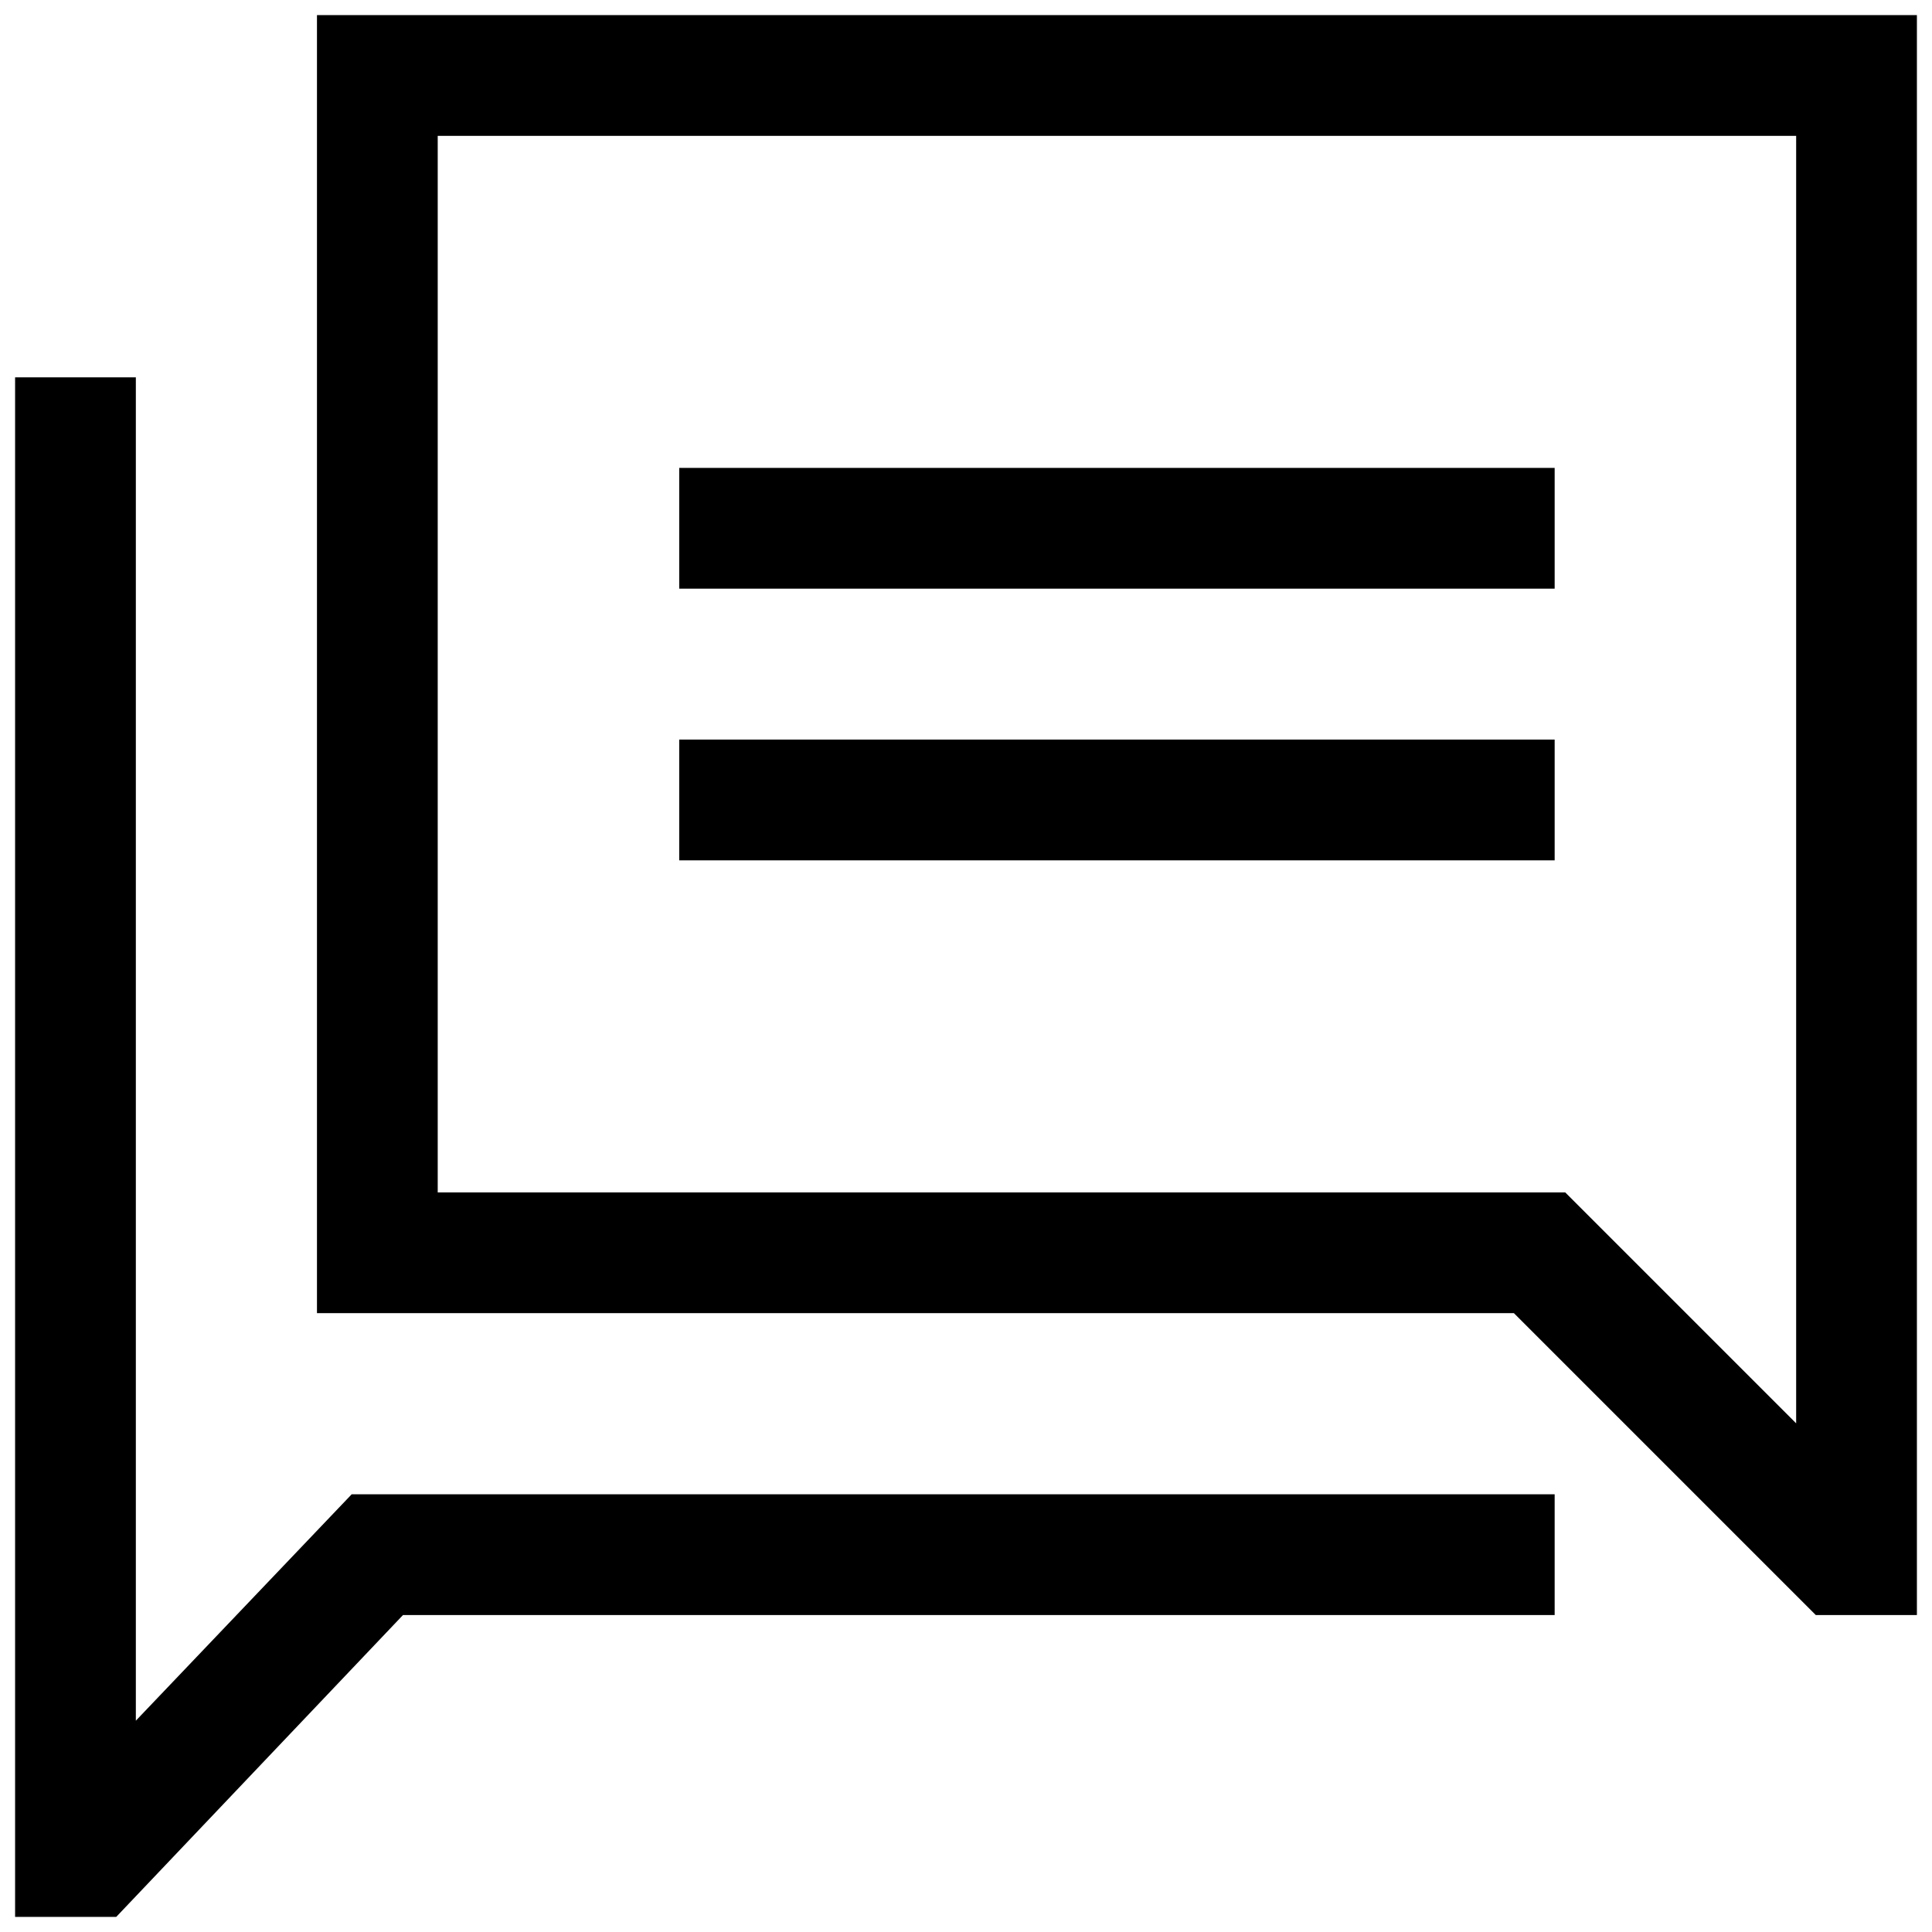
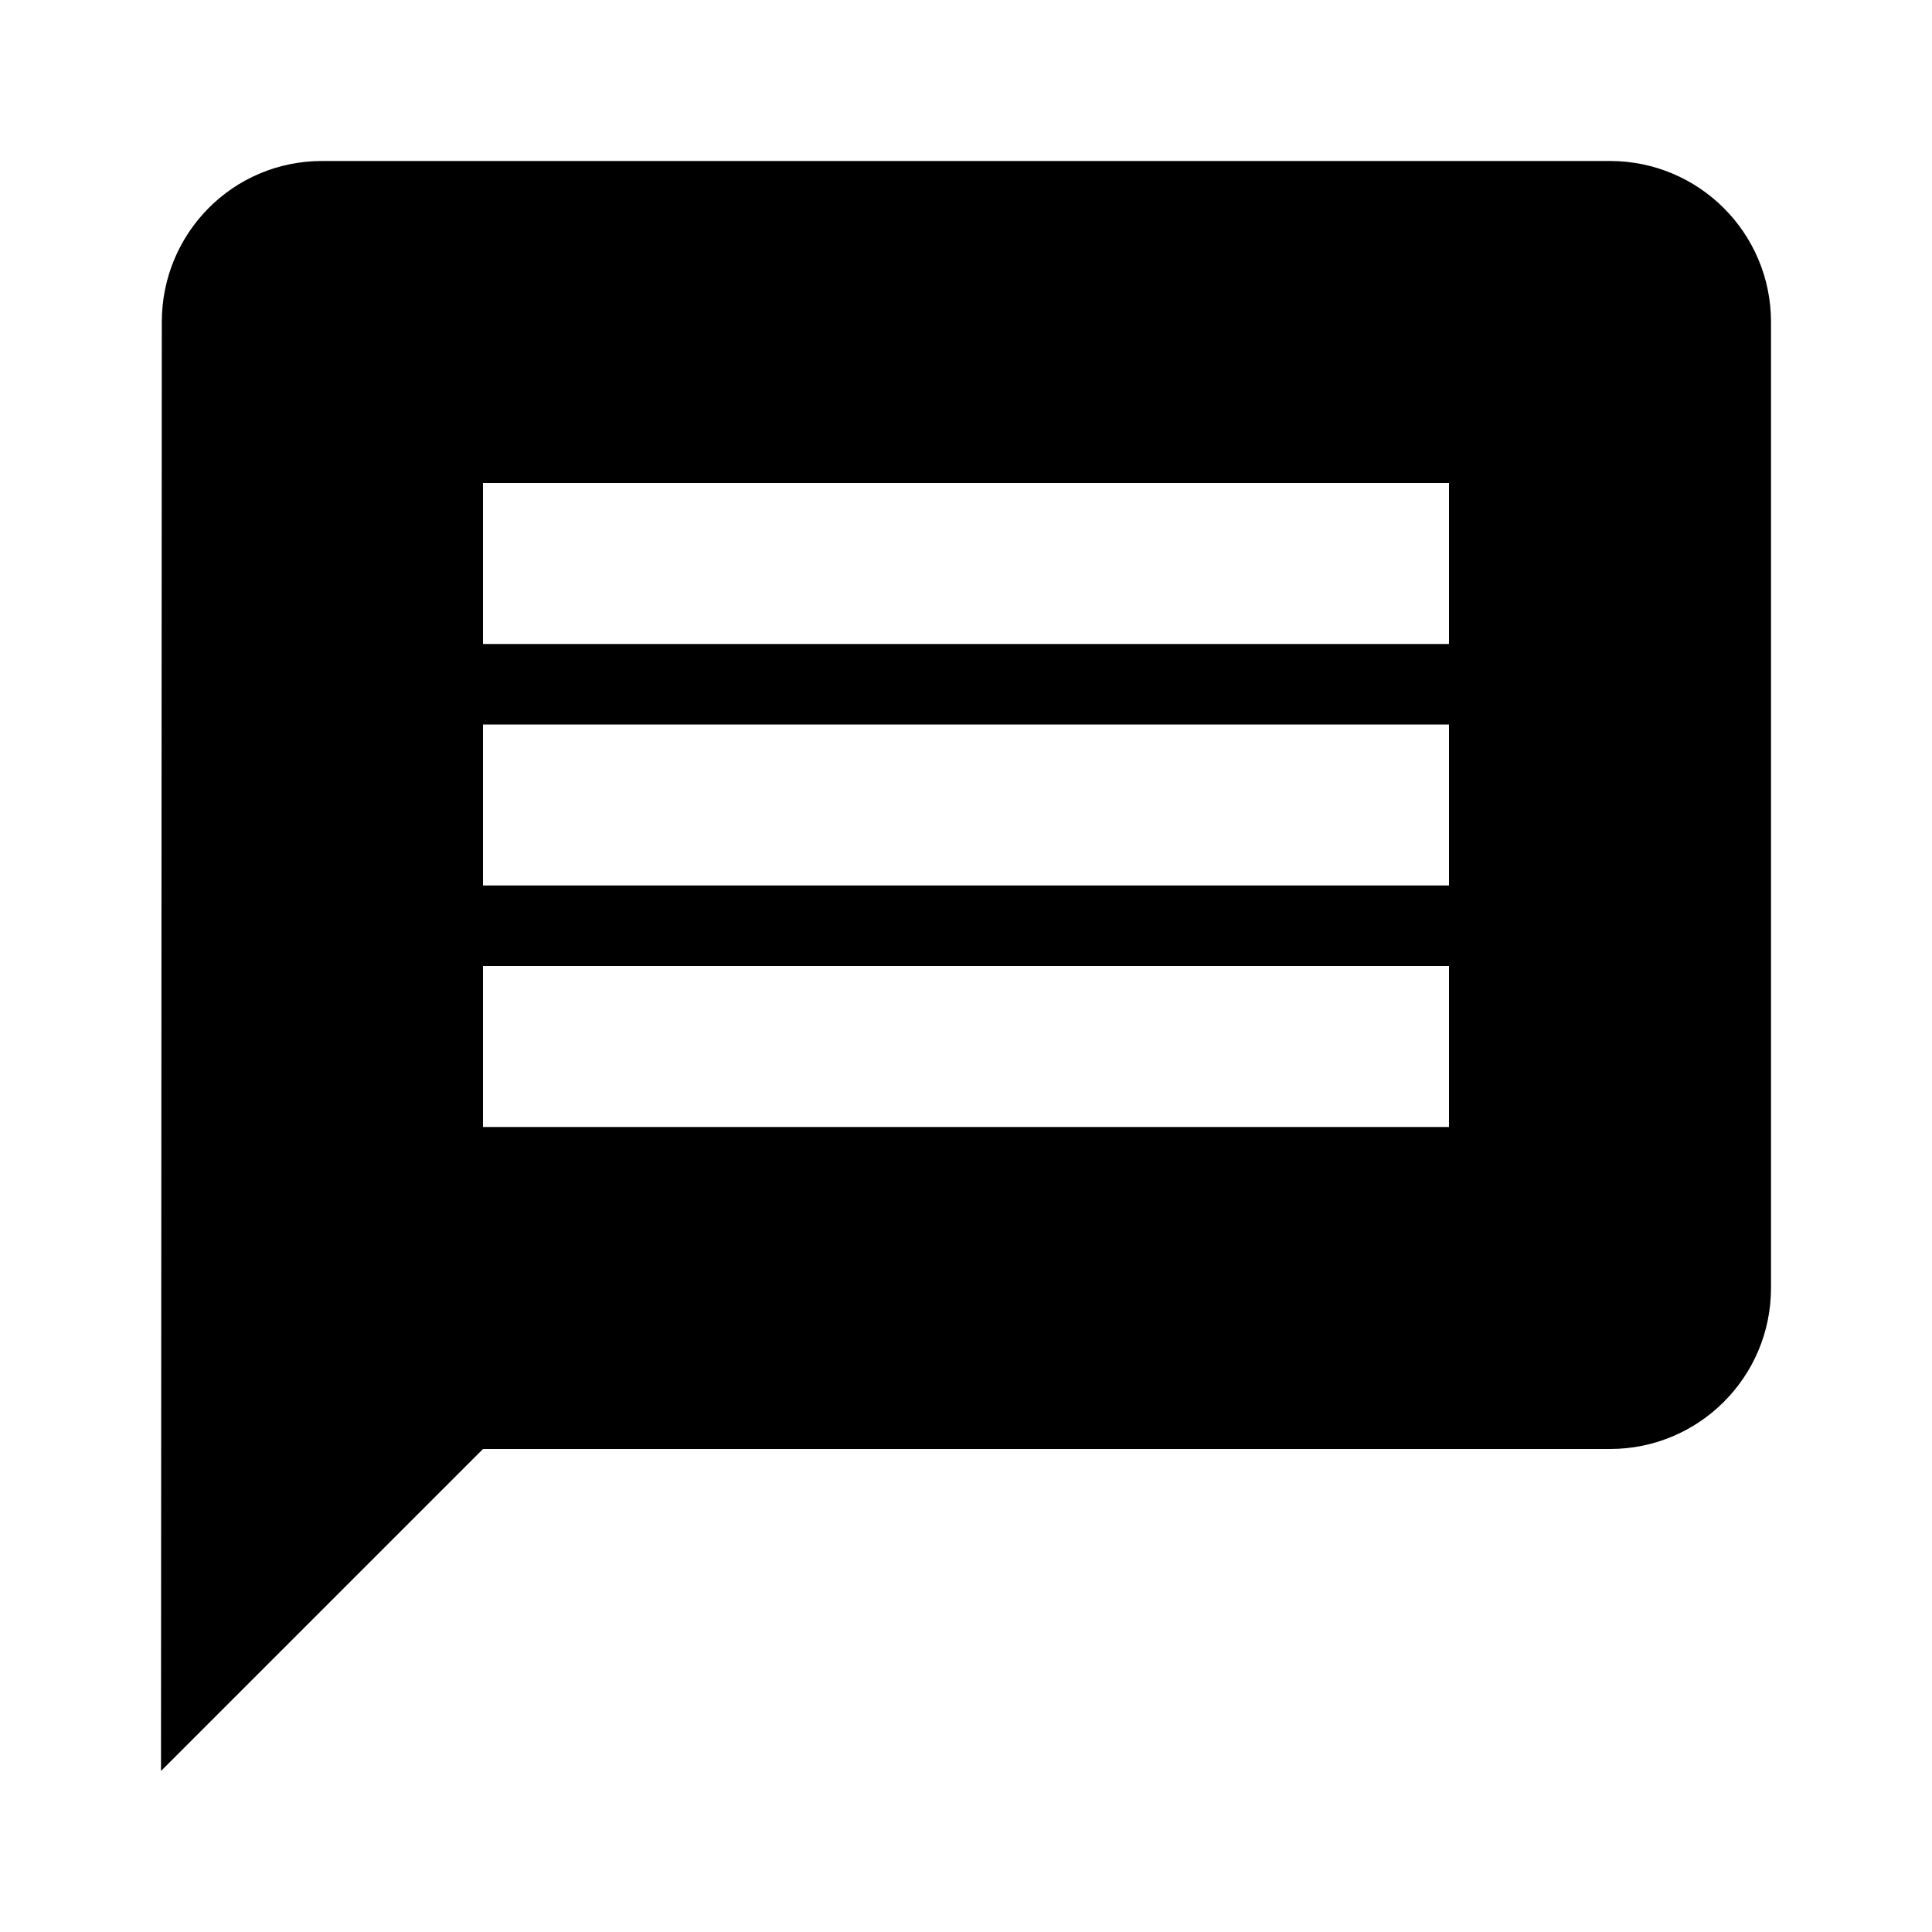
- <svg xmlns="http://www.w3.org/2000/svg" id="Layer_1" style="enable-background:new 0 0 128 128;" version="1.1" viewBox="0 0 128 128" xml:space="preserve">
-   <g>
-     <polygon points="26.7,107 103,107 103,99 23.3,99 9,114 9,25 1,25 1,127 7.7,127  " />
-     <path d="M21,87h79.3l20,20h6.7V1H21V87z M29,9h90v85.3L103.7,79H29V9z" />
-     <rect height="8" width="58" x="45" y="31" />
-     <rect height="8" width="58" x="45" y="49" />
-   </g>
+ <svg xmlns="http://www.w3.org/2000/svg" height="48" viewBox="0 0 48 48" width="48">
+   <path d="M40 4h-32c-2.21 0-3.98 1.79-3.98 4l-.02 36 8-8h28c2.21 0 4-1.79 4-4v-24c0-2.21-1.79-4-4-4zm-4 24h-24v-4h24v4zm0-6h-24v-4h24v4zm0-6h-24v-4h24v4z" />
+   <path d="M0 0h48v48h-48z" fill="none" />
</svg>
